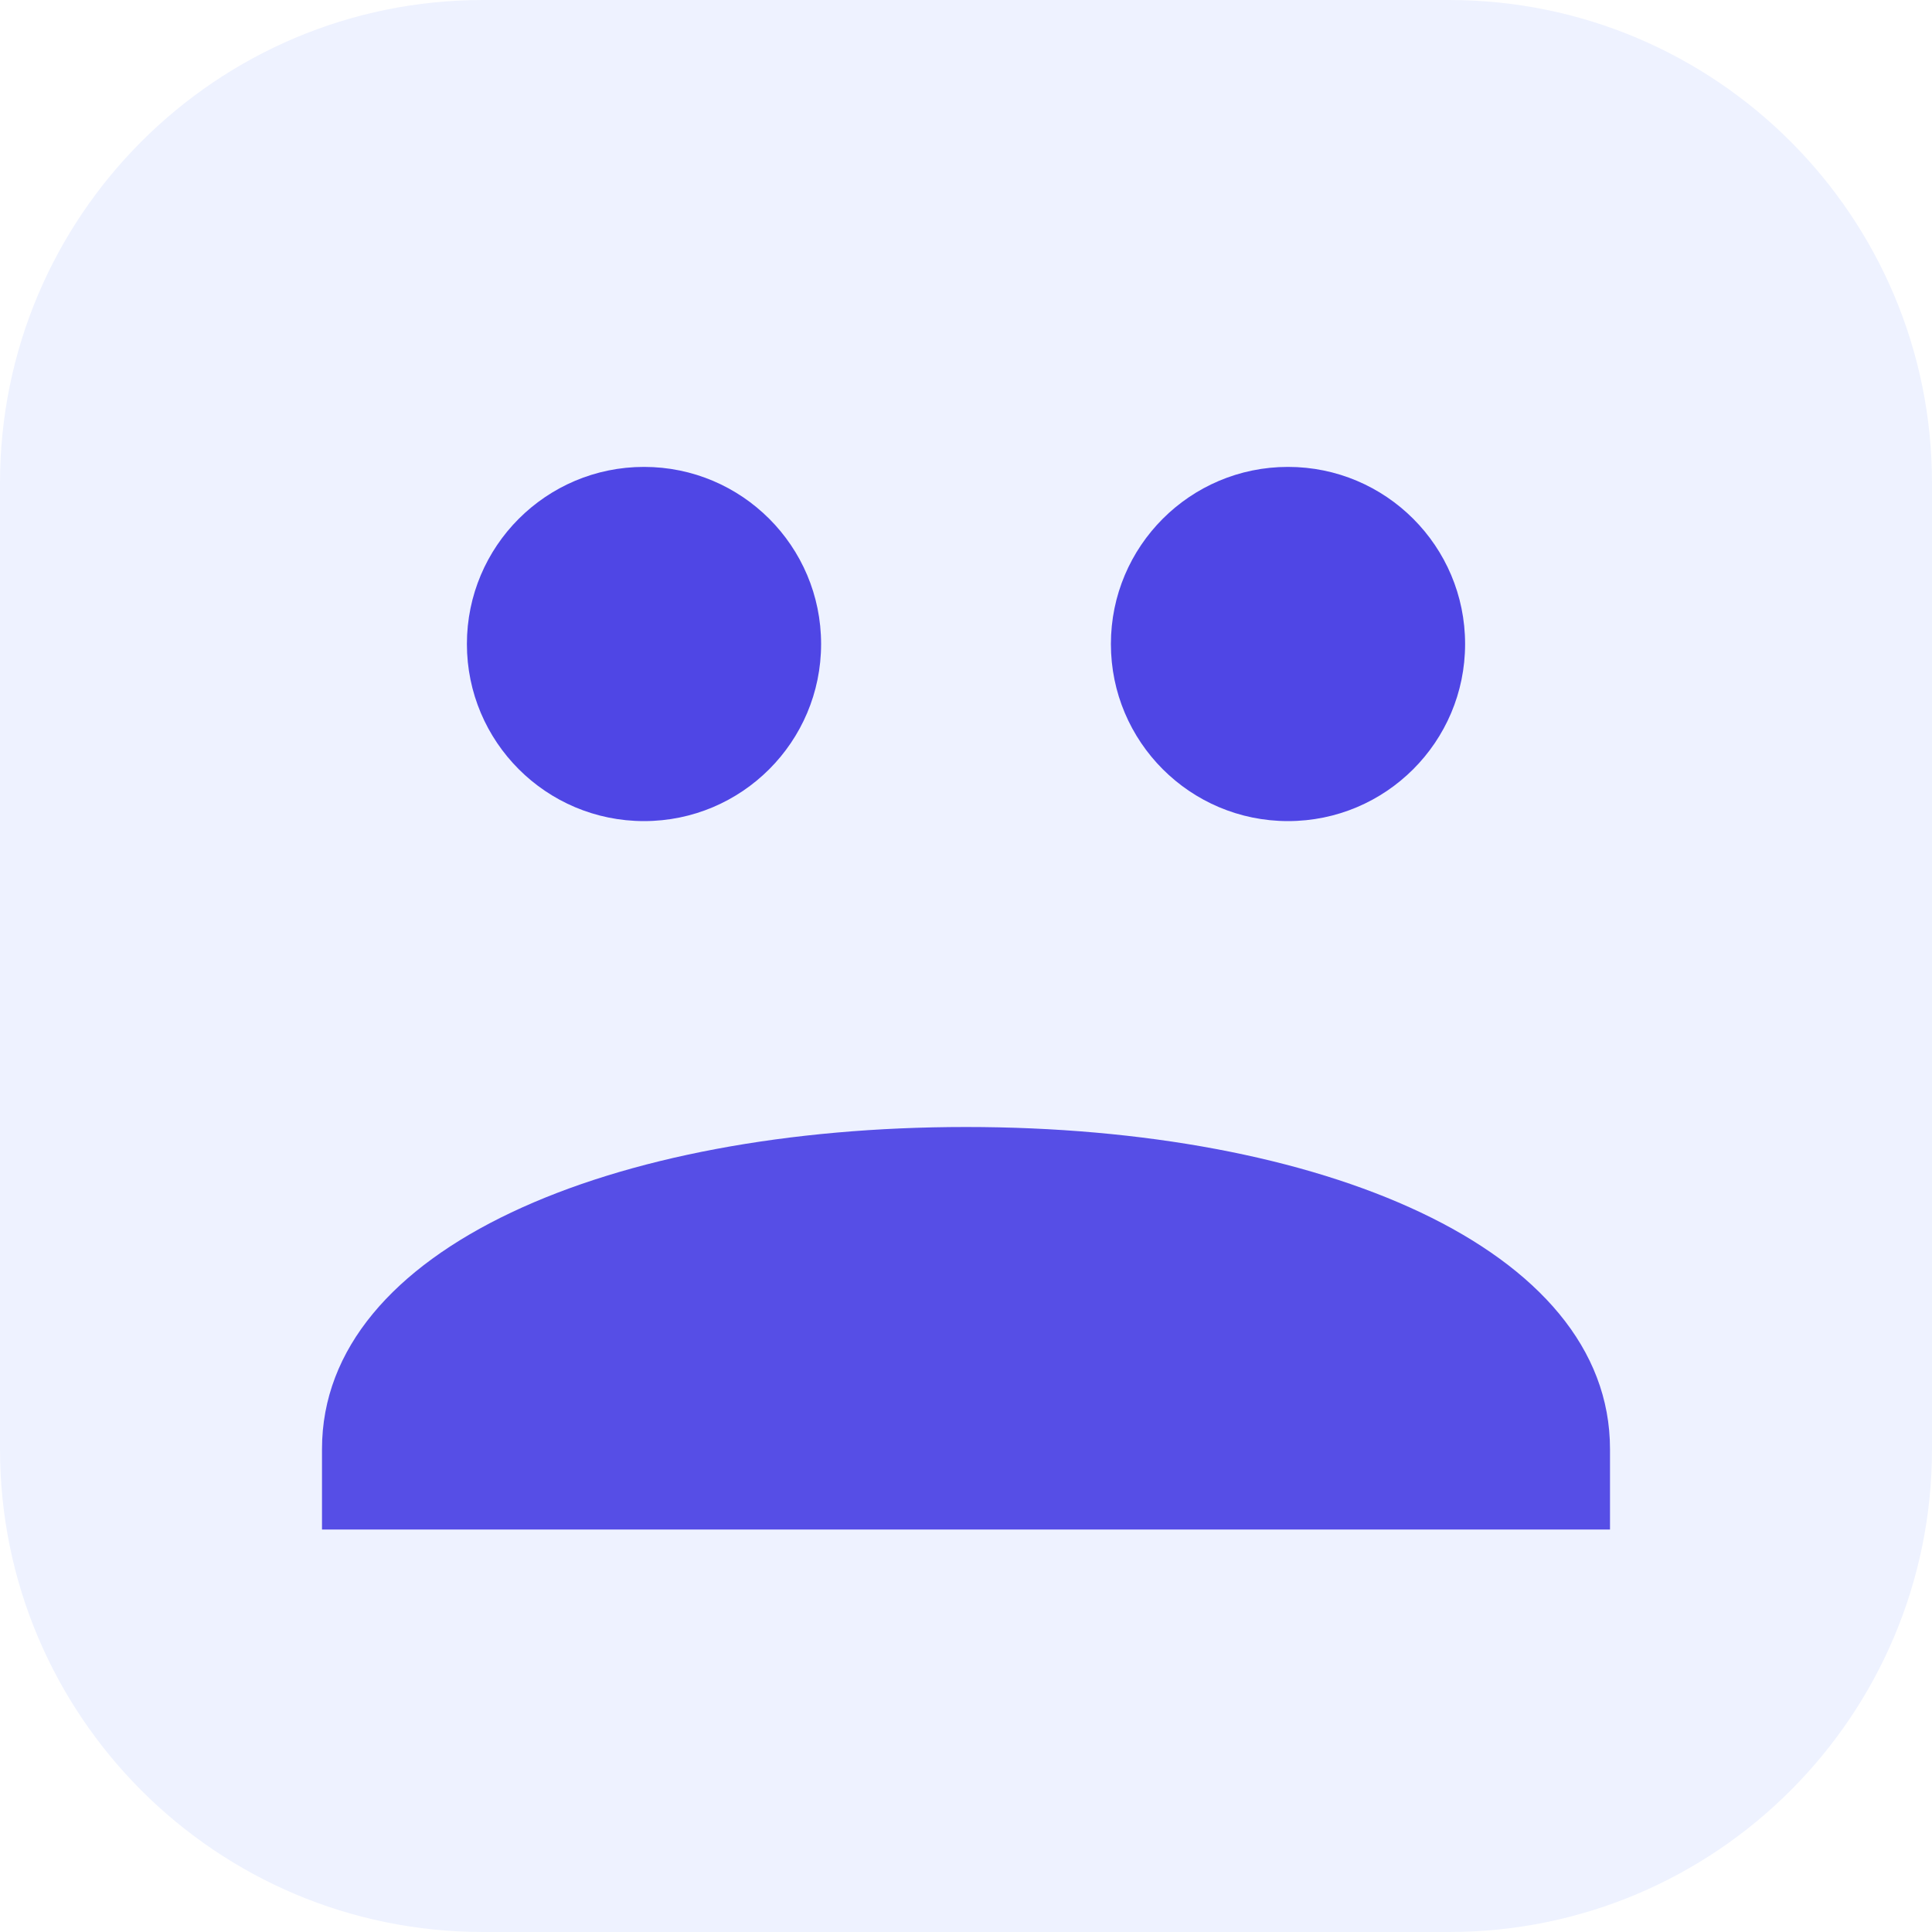
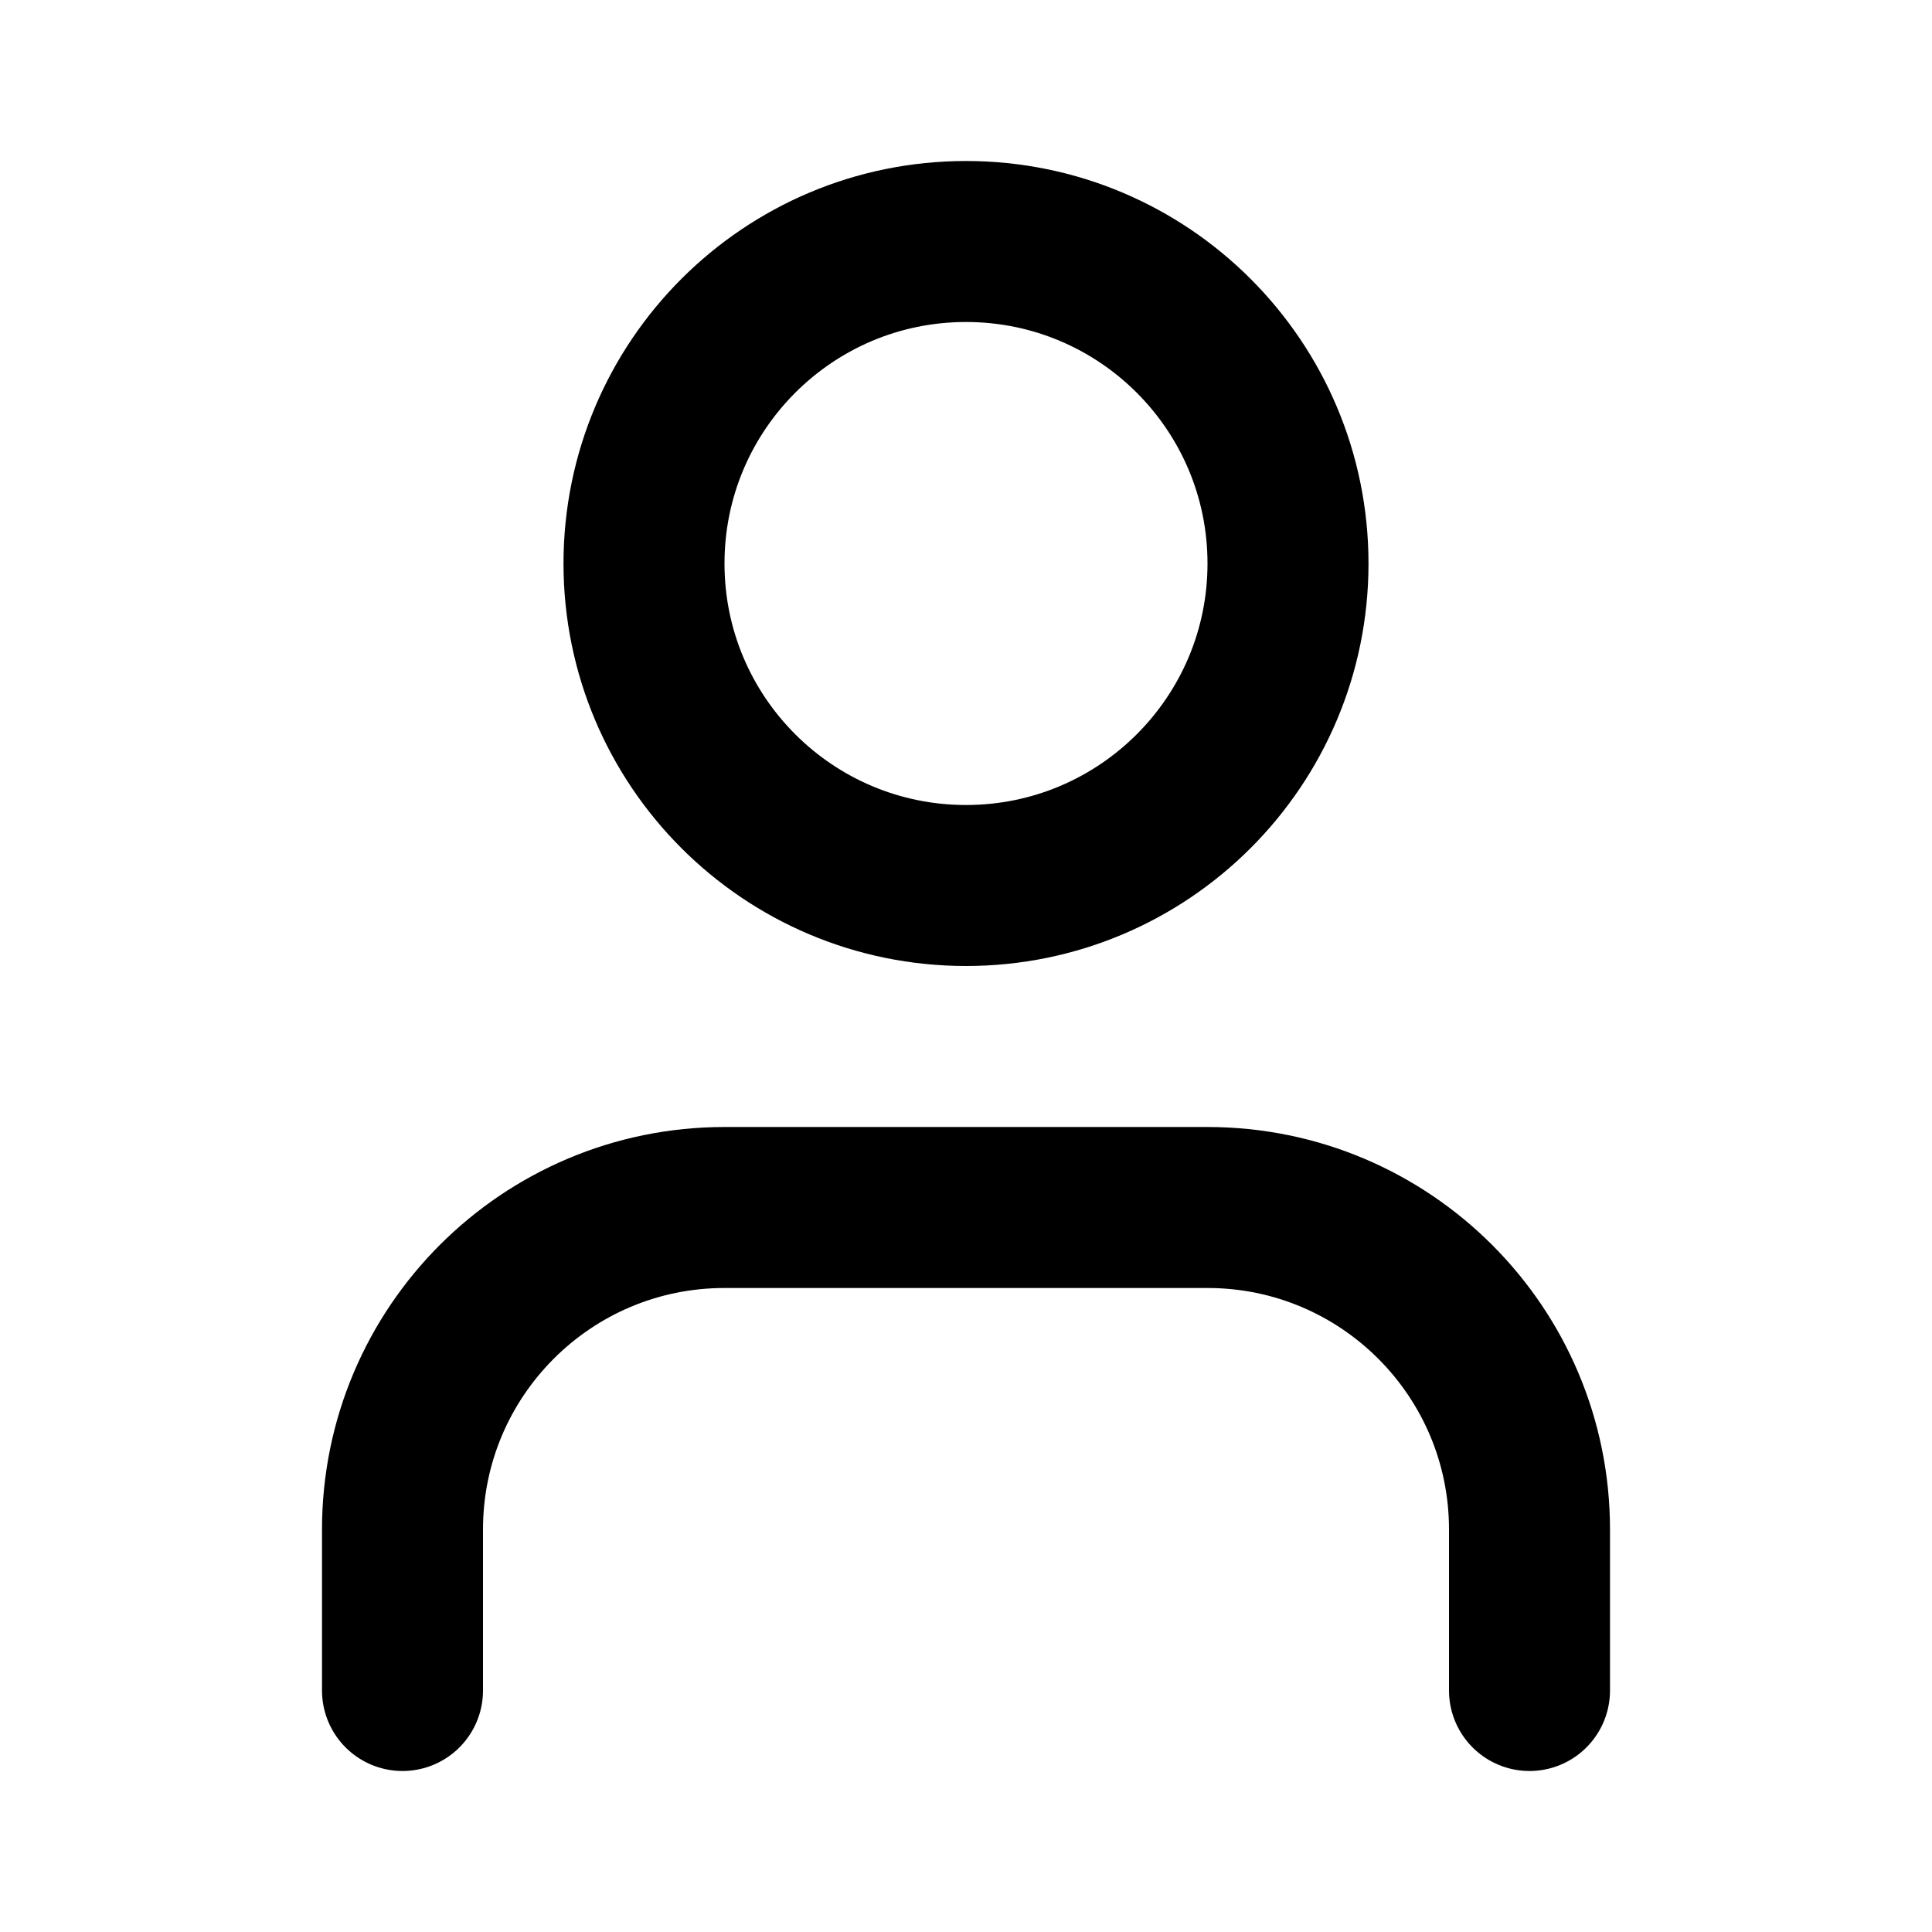
- <svg xmlns="http://www.w3.org/2000/svg" viewBox="0 0 24 24" width="48" height="48" fill="none">
-   <g fill="none" stroke="none">
-     <rect width="24" height="24" rx="6" fill="#EEF2FF" />
-   </g>
-   <g transform="translate(4,4)" fill="#4F46E5">
-     <circle cx="4" cy="4" r="2.2" />
-     <circle cx="12" cy="4" r="2.2" />
-     <path d="M0 14c0-2.5 3.6-4 8-4s8 1.5 8 4v1H0v-1z" fill="#4F46E5" opacity="0.95" />
-   </g>
+ <svg xmlns="http://www.w3.org/2000/svg" width="24" height="24" viewBox="0 0 24 24" fill="none" stroke="currentColor" stroke-width="2" stroke-linecap="round" stroke-linejoin="round" class="lucide lucide-user-icon lucide-user">
+   <path d="M19 21v-2a4 4 0 0 0-4-4H9a4 4 0 0 0-4 4v2" />
+   <circle cx="12" cy="7" r="4" />
</svg>
